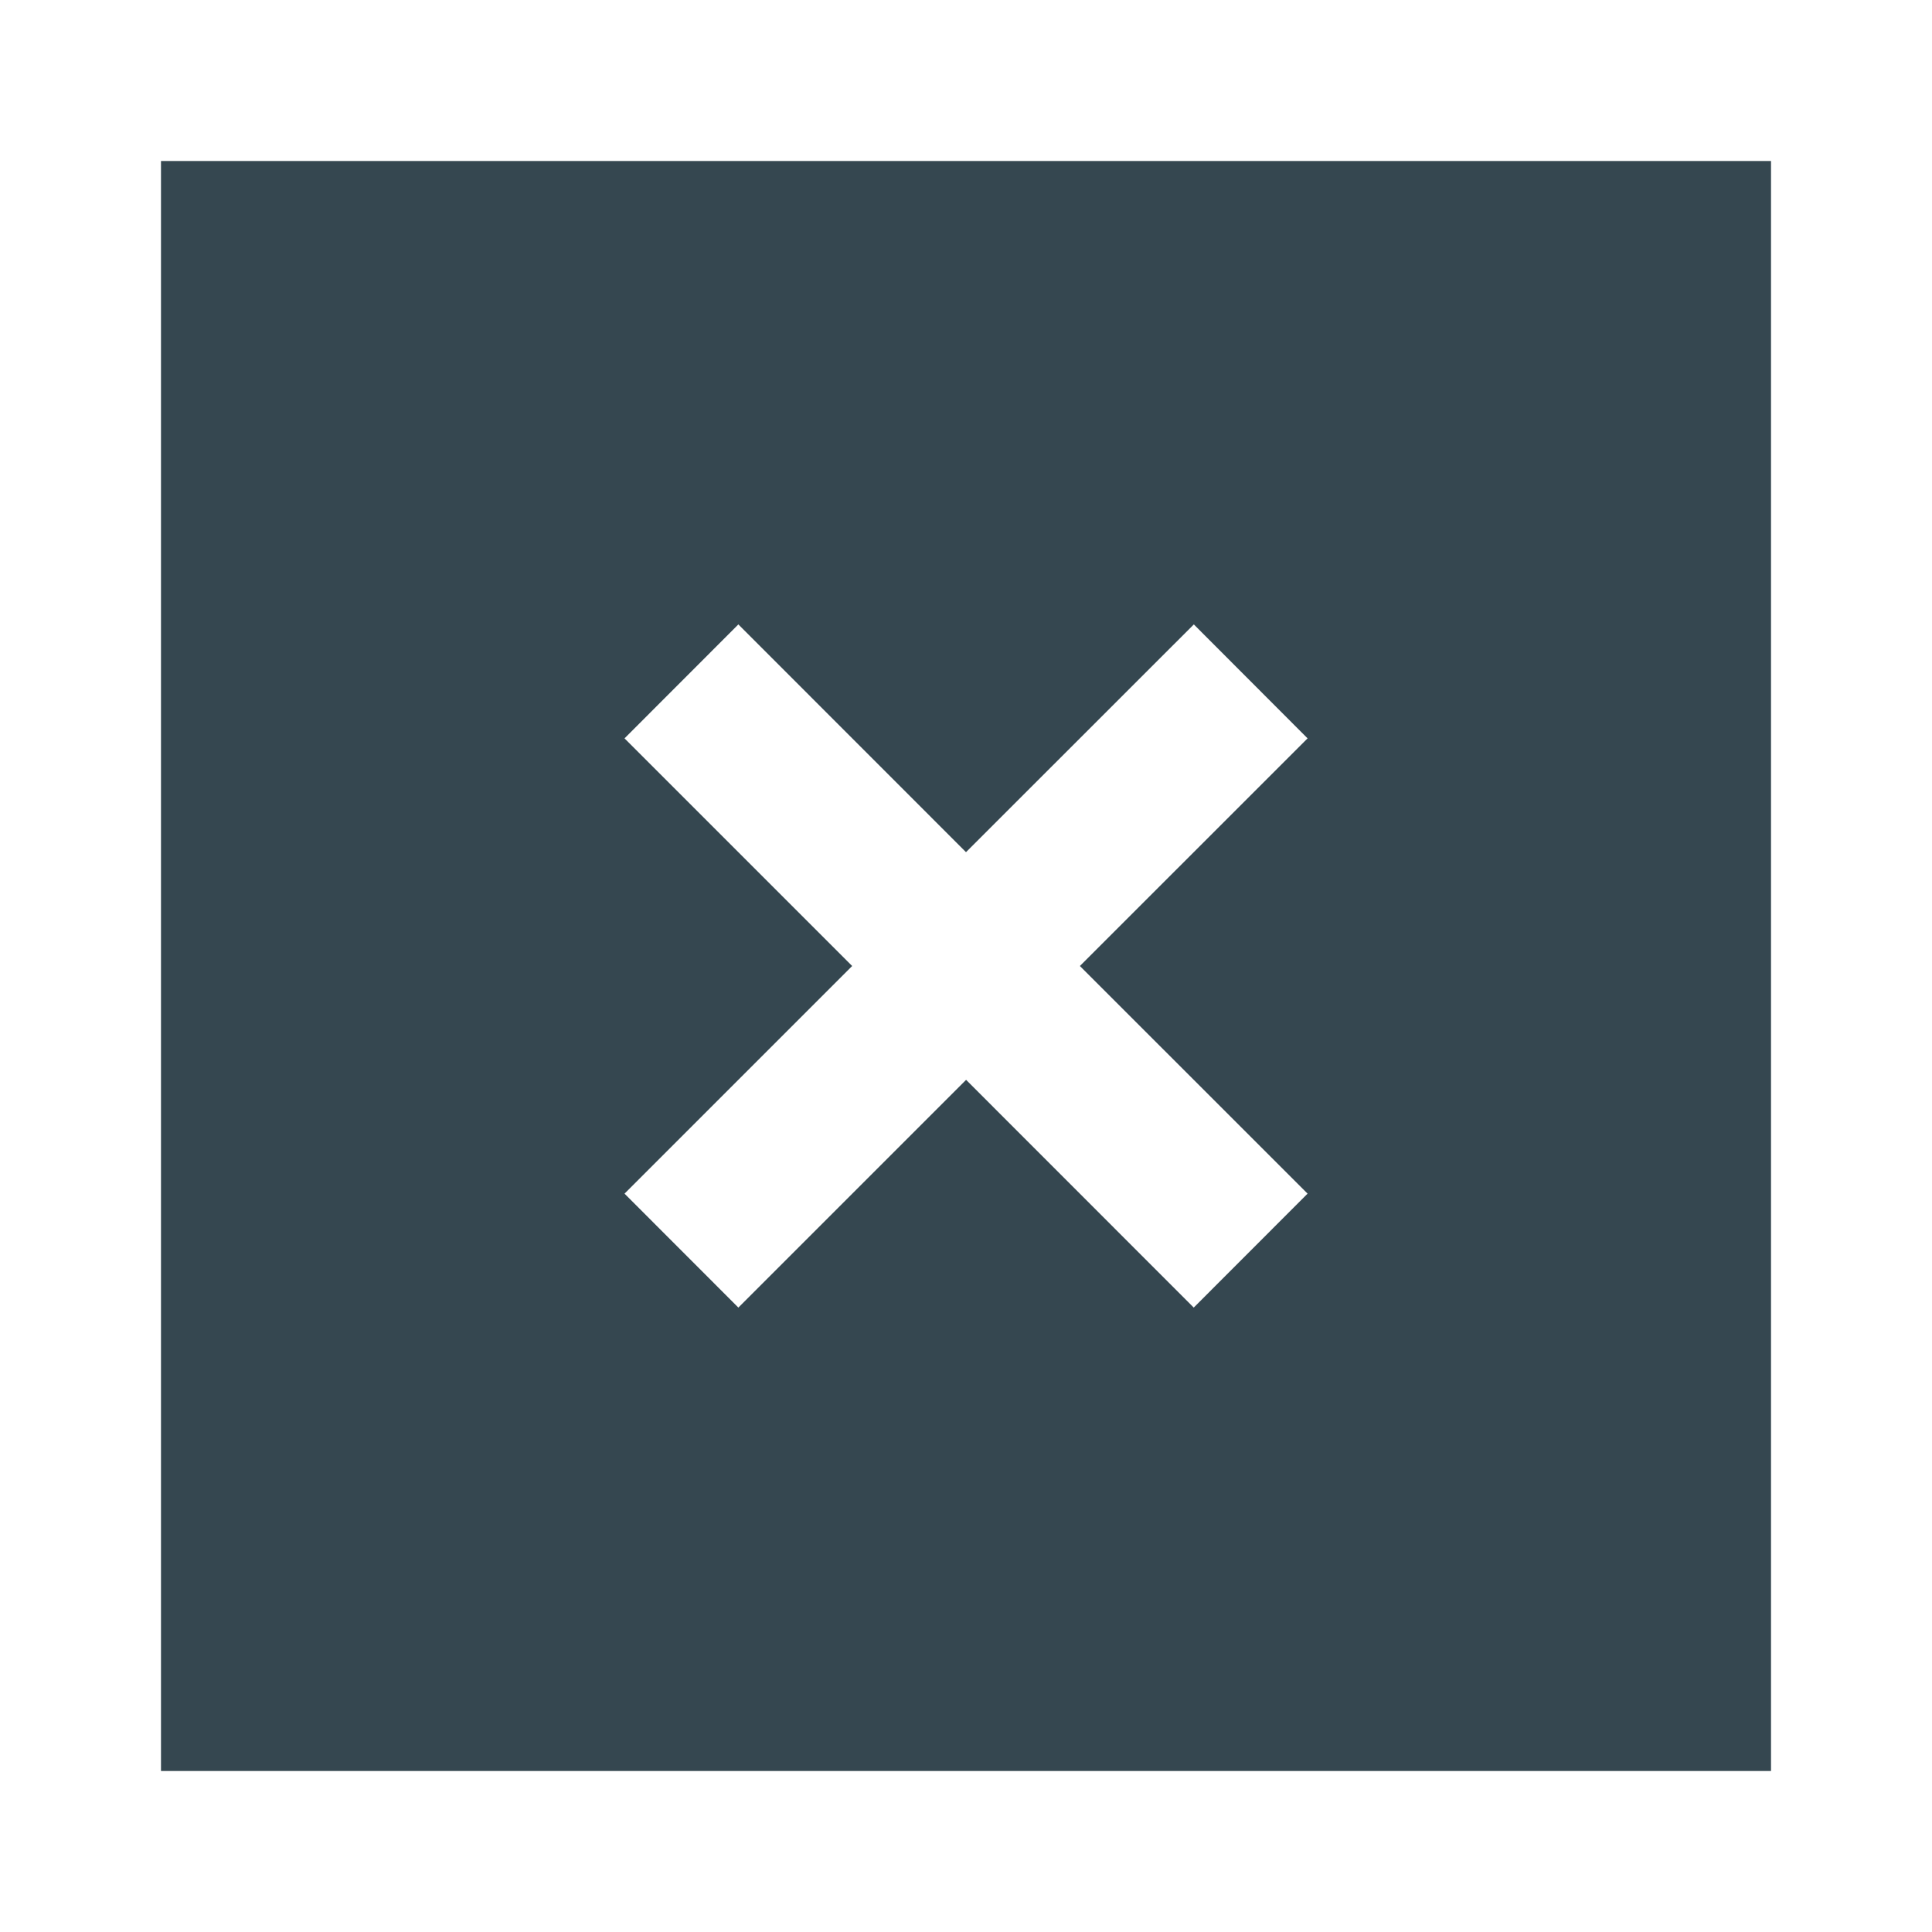
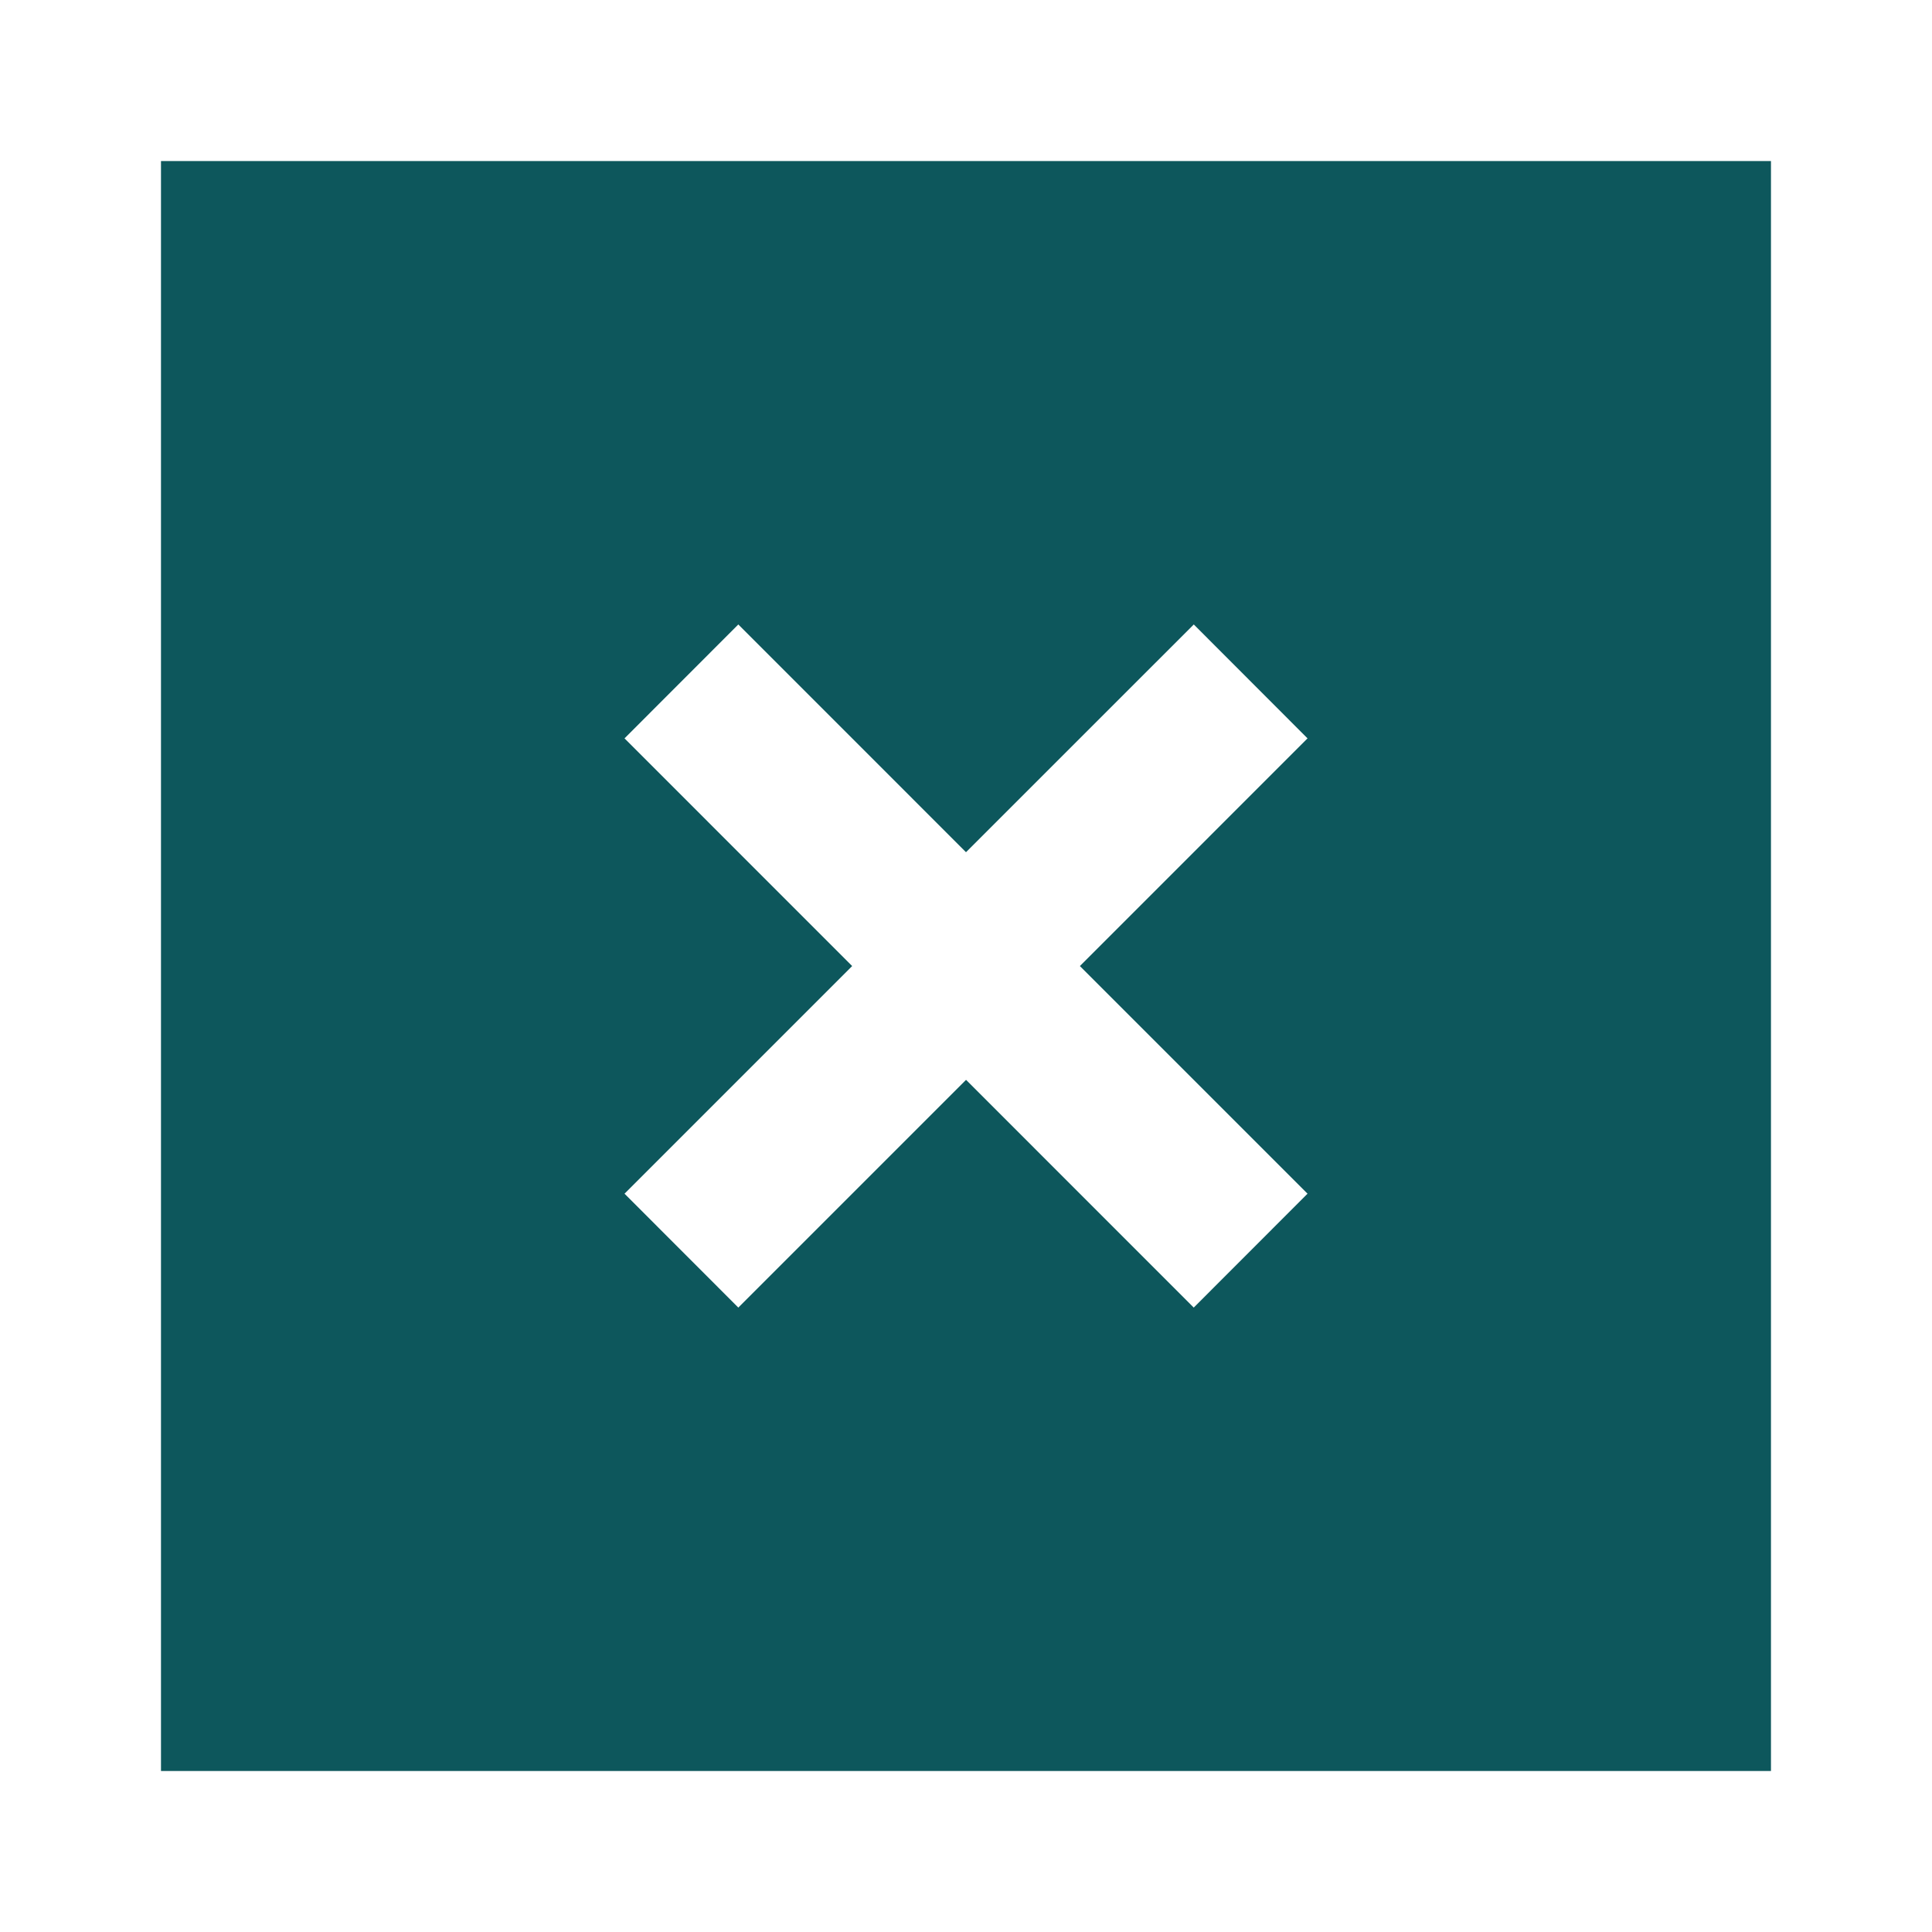
<svg xmlns="http://www.w3.org/2000/svg" width="40" height="40" viewBox="0 0 40 40" fill="none">
-   <path d="M36.667 3.333V36.667H3.333V3.333H36.667ZM27.072 15.287L24.717 12.928L20 17.643L15.287 12.928L12.93 15.287L17.643 20L12.93 24.713L15.287 27.072L20.002 22.357L24.715 27.072L27.072 24.713L22.358 20L27.072 15.287Z" fill="#354750" />
+   <path d="M36.666 3.334V36.667H3.333V3.334H36.666ZM27.071 15.287L24.716 12.929L20 17.644L15.286 12.929L12.93 15.287L17.643 20.001L12.93 24.714L15.286 27.072L20.001 22.357L24.715 27.072L27.071 24.714L22.358 20.001L27.071 15.287Z" fill="#0D575C" />
</svg>
